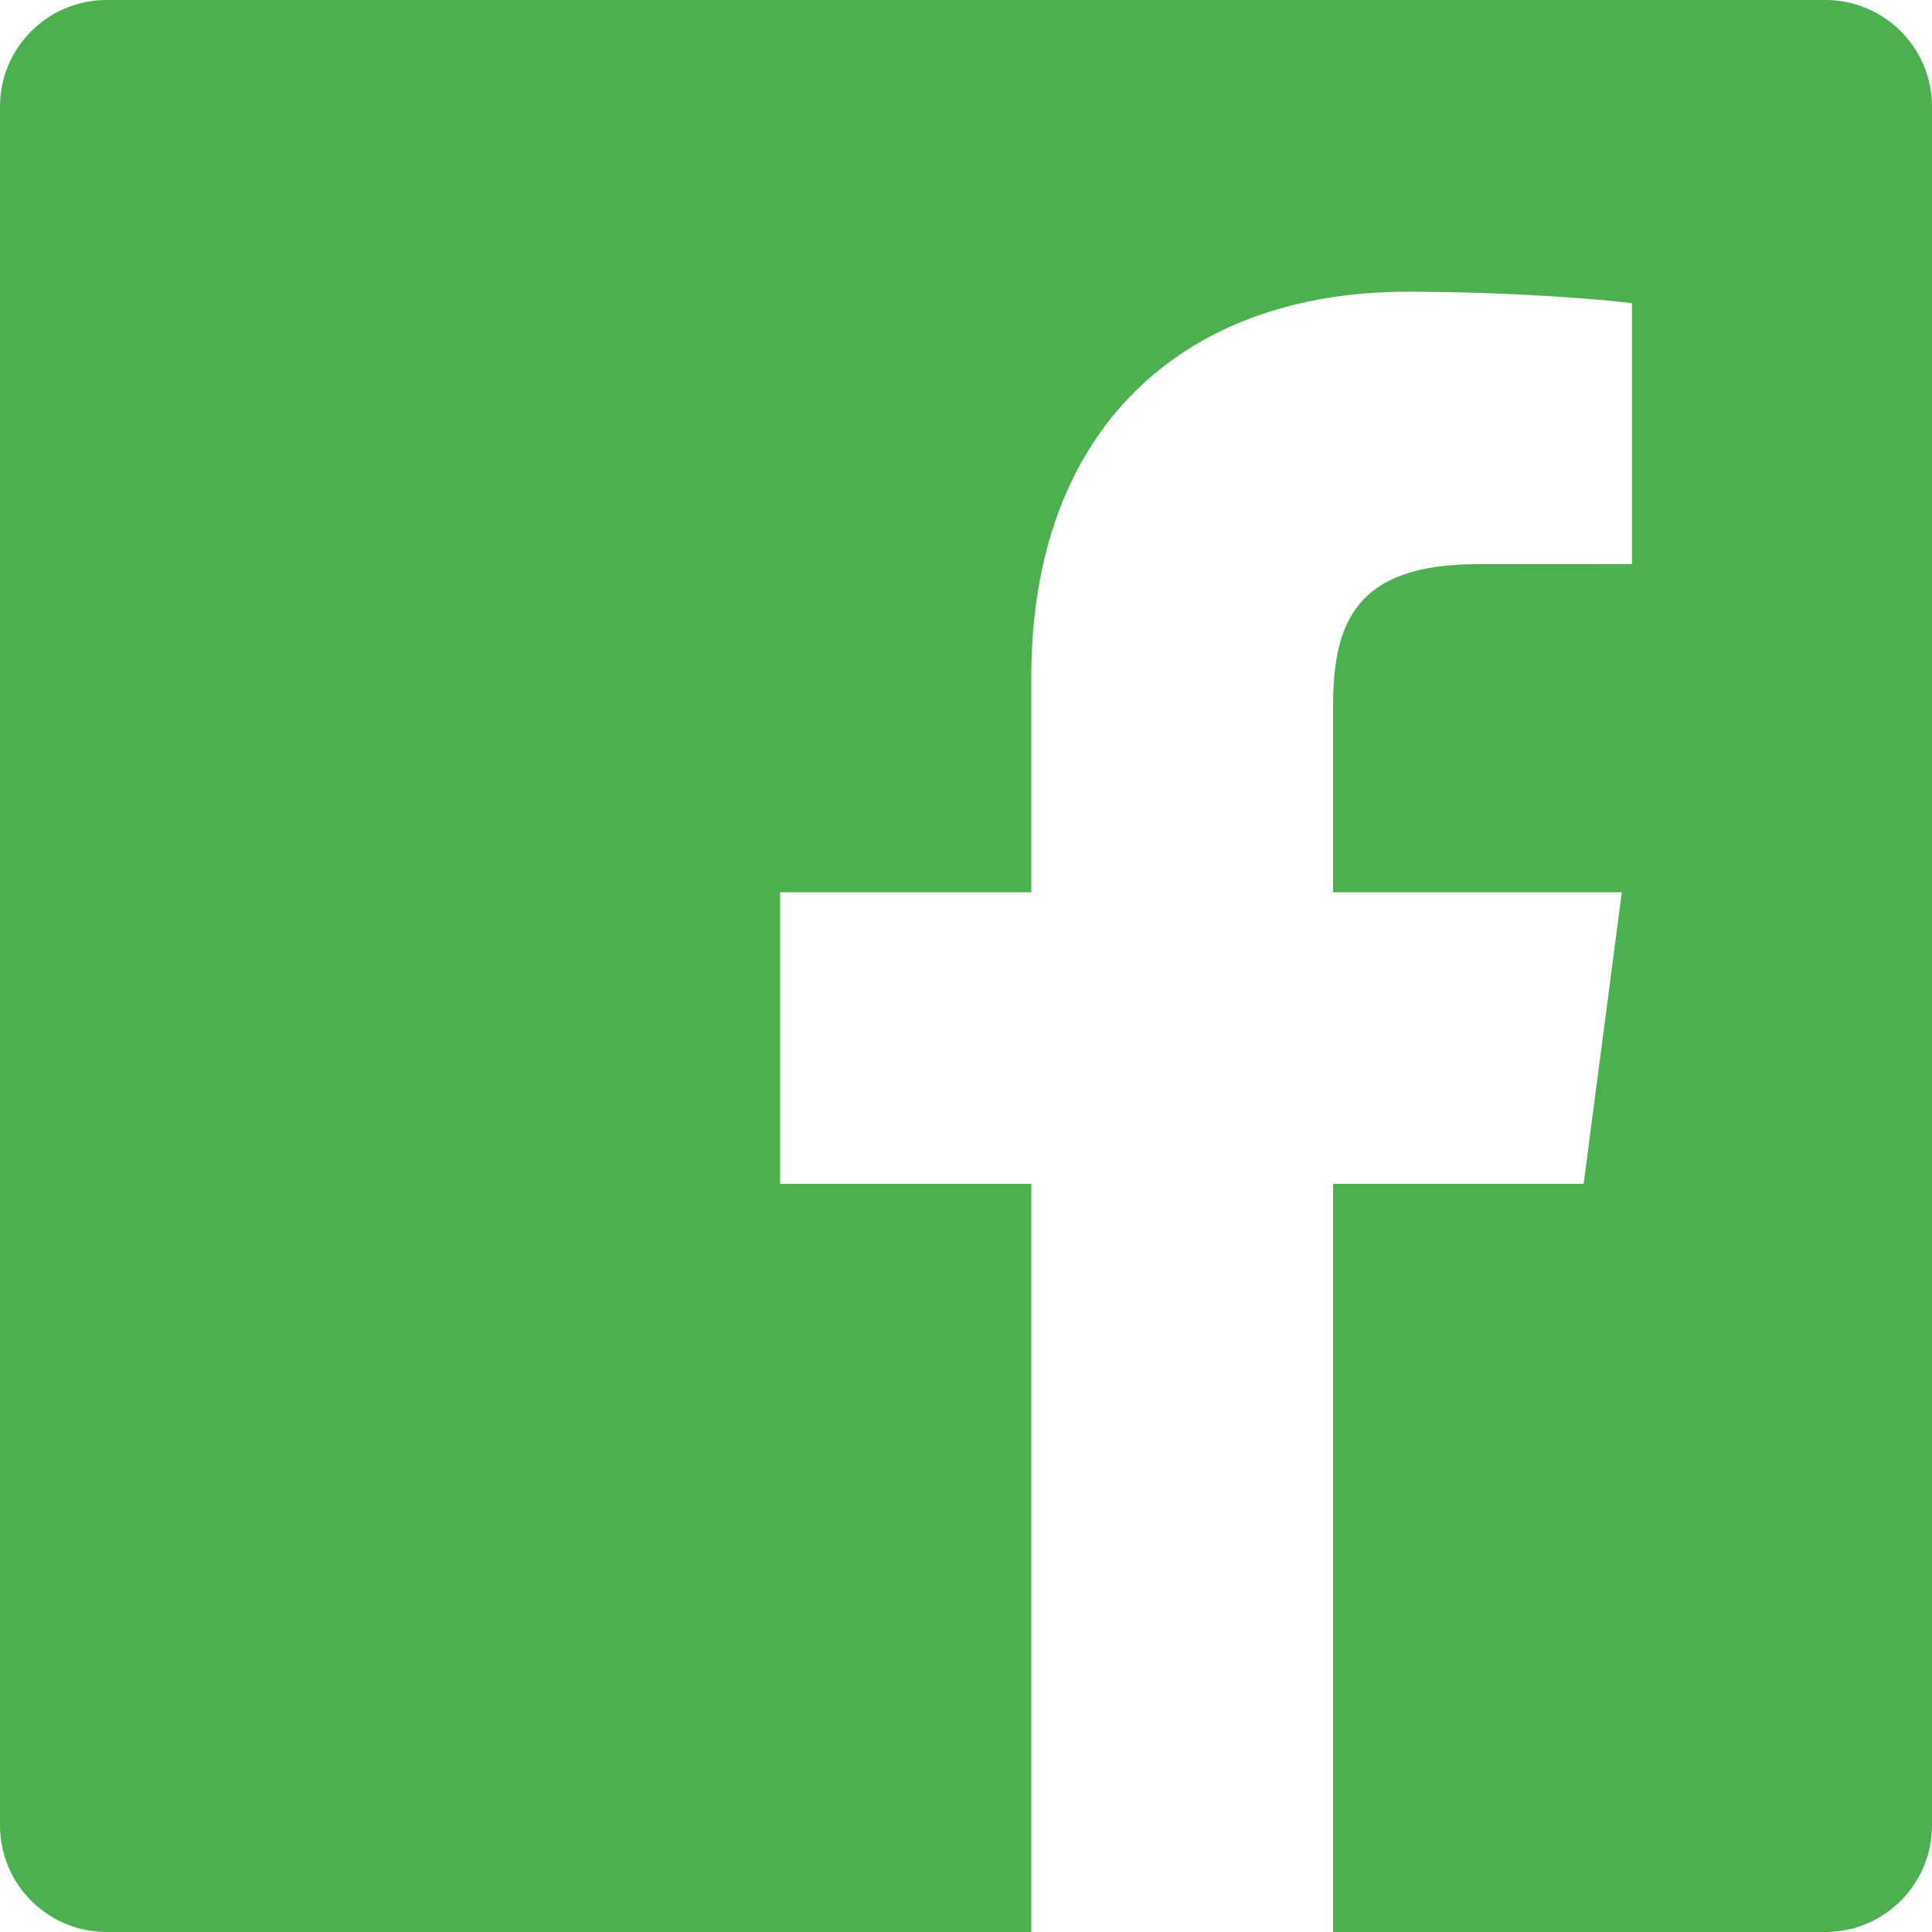
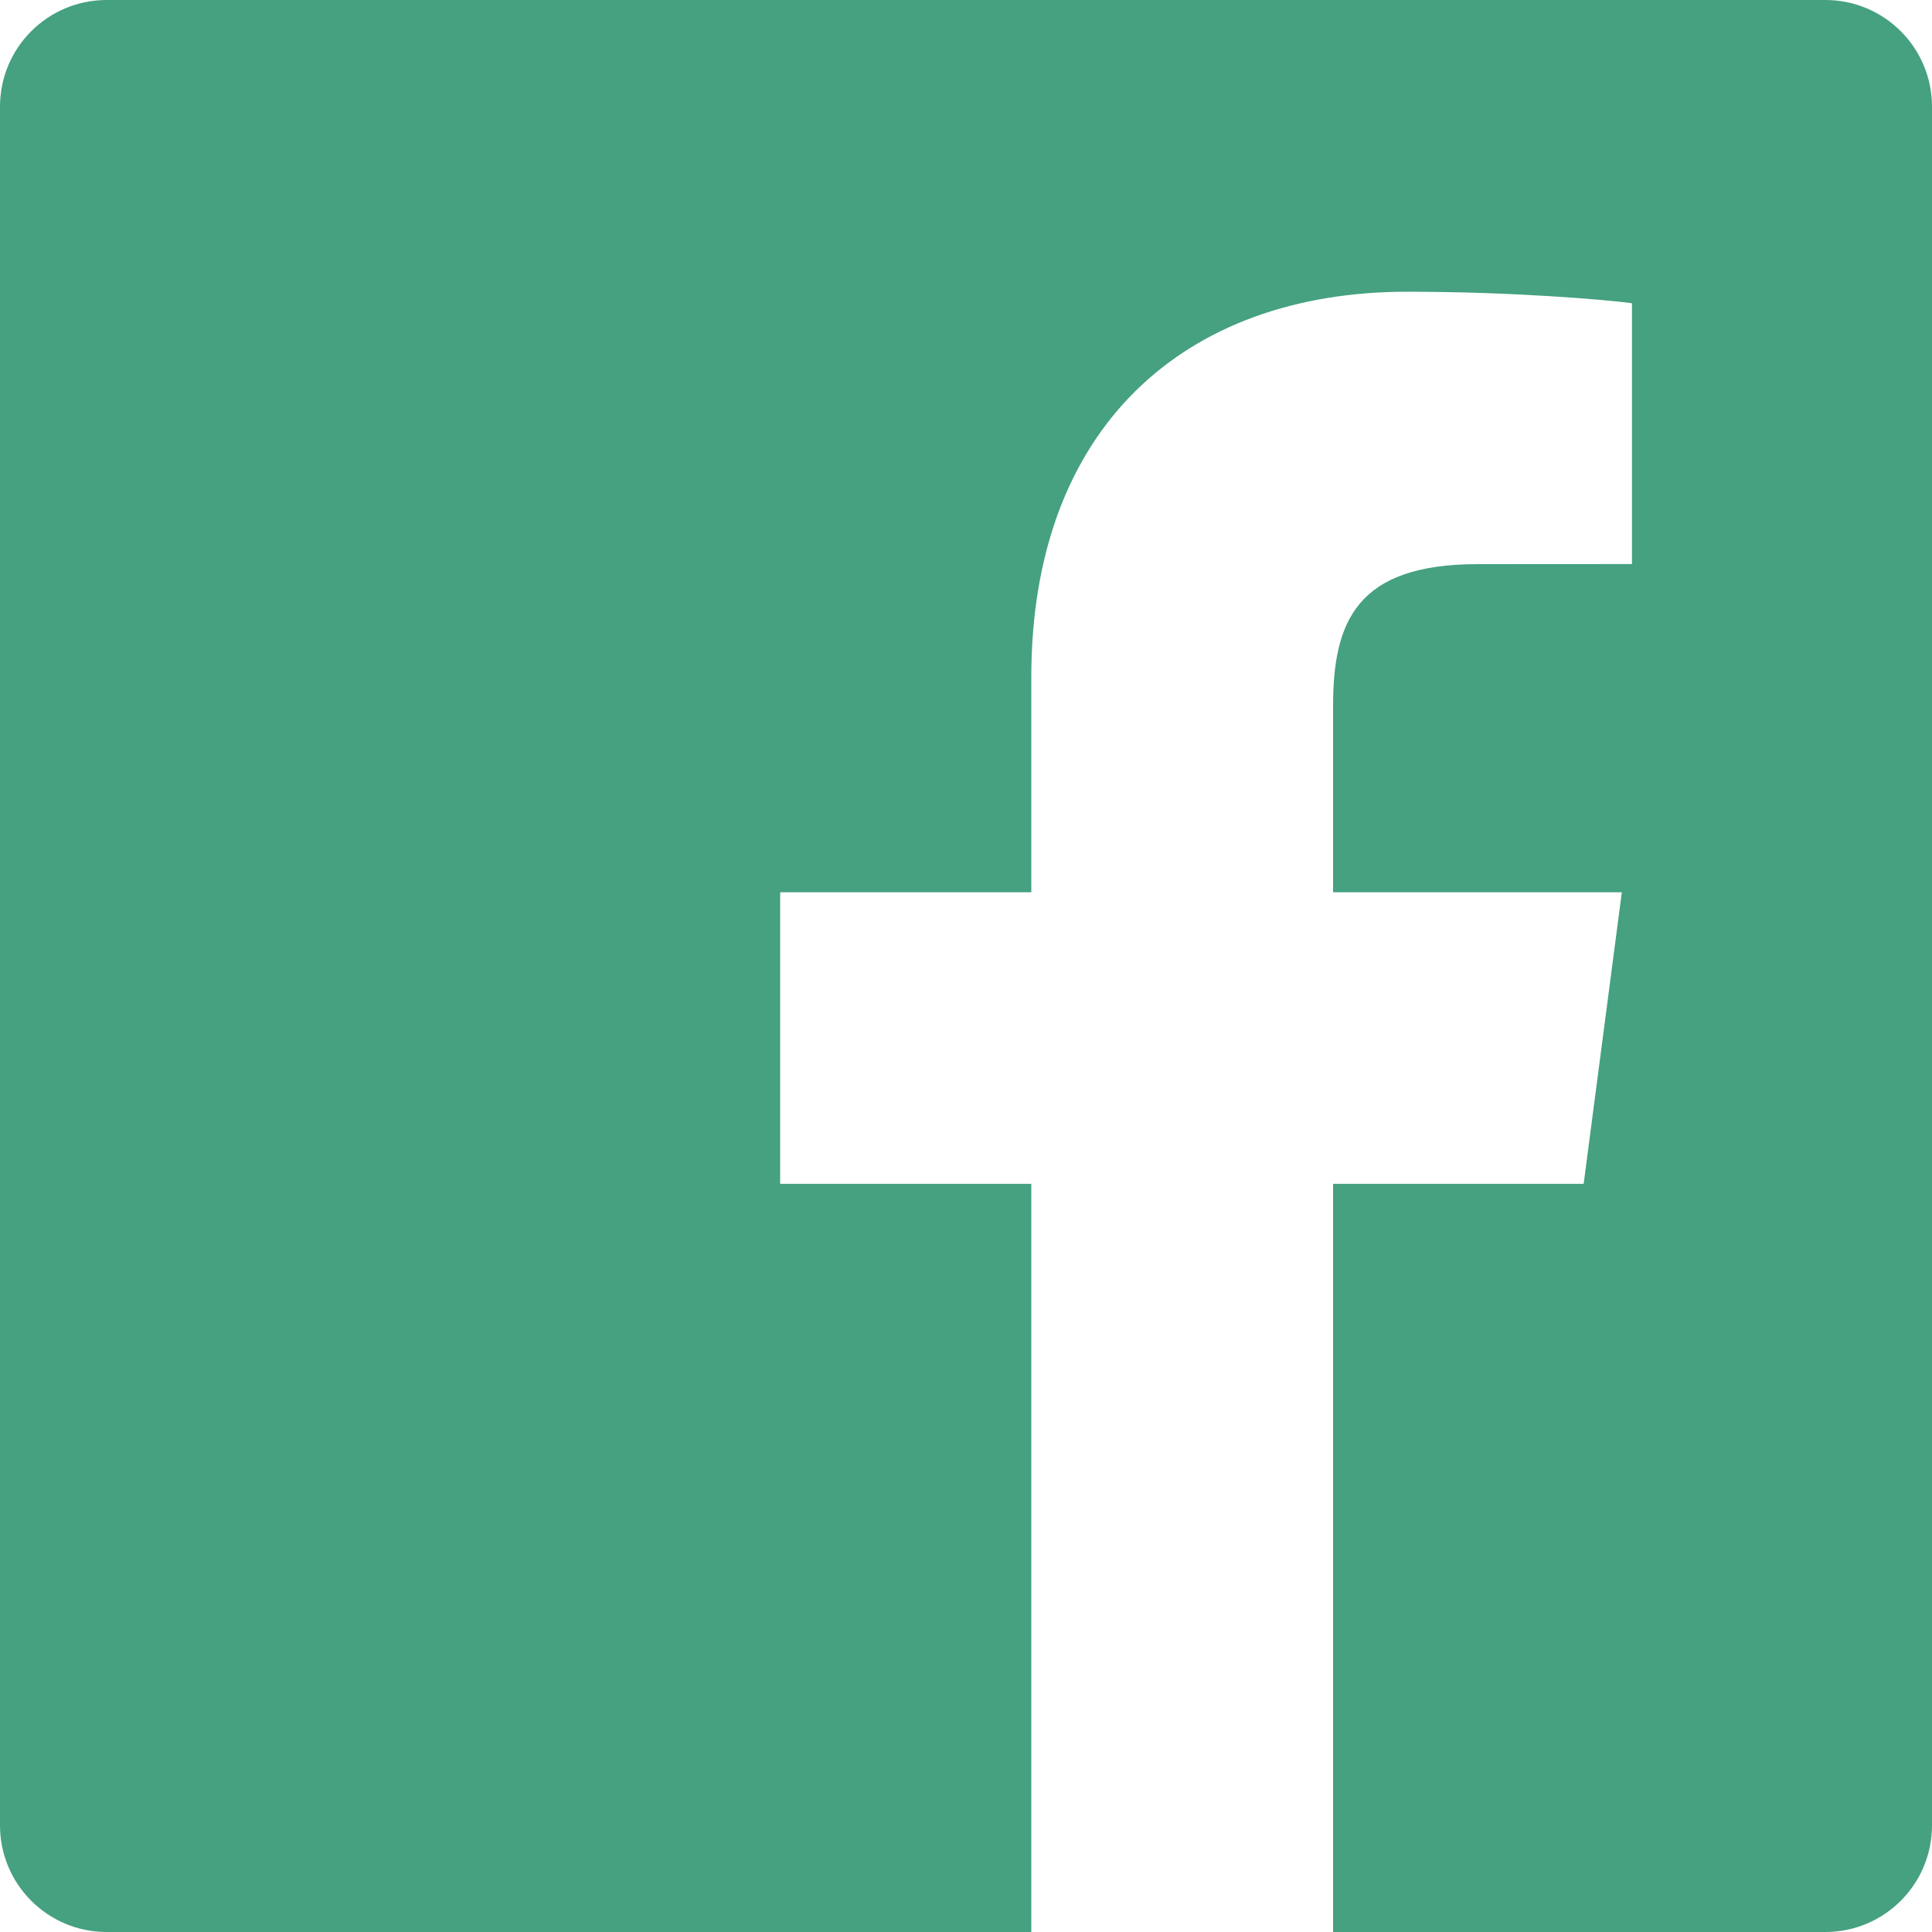
<svg xmlns="http://www.w3.org/2000/svg" width="20px" height="20px" viewBox="0 0 20 20" version="1.1">
-   <g stroke="none" stroke-width="1" fill="#4CAF50" fill-rule="evenodd">
+   <g stroke="none" stroke-width="1" fill="#45A180" fill-rule="evenodd">
    <path d="M18.896,0 L1.104,0 C0.494,0 0,0.494 0,1.104 L0,18.896 C0,19.506 0.494,20 1.104,20 L10.676,20 L10.676,12.255 L8.076,12.255 L8.076,9.237 L10.676,9.237 L10.676,7.01 C10.676,4.427 12.26,3.02 14.565,3.02 C15.669,3.02 16.617,3.102 16.894,3.139 L16.894,5.839 L15.296,5.84 C14.042,5.84 13.8,6.436 13.8,7.309 L13.8,9.237 L16.789,9.237 L16.394,12.255 L13.8,12.255 L13.8,20 L18.896,20 C19.506,20 20,19.506 20,18.896 L20,1.104 C20,0.494 19.506,0 18.896,0" />
  </g>
</svg>
